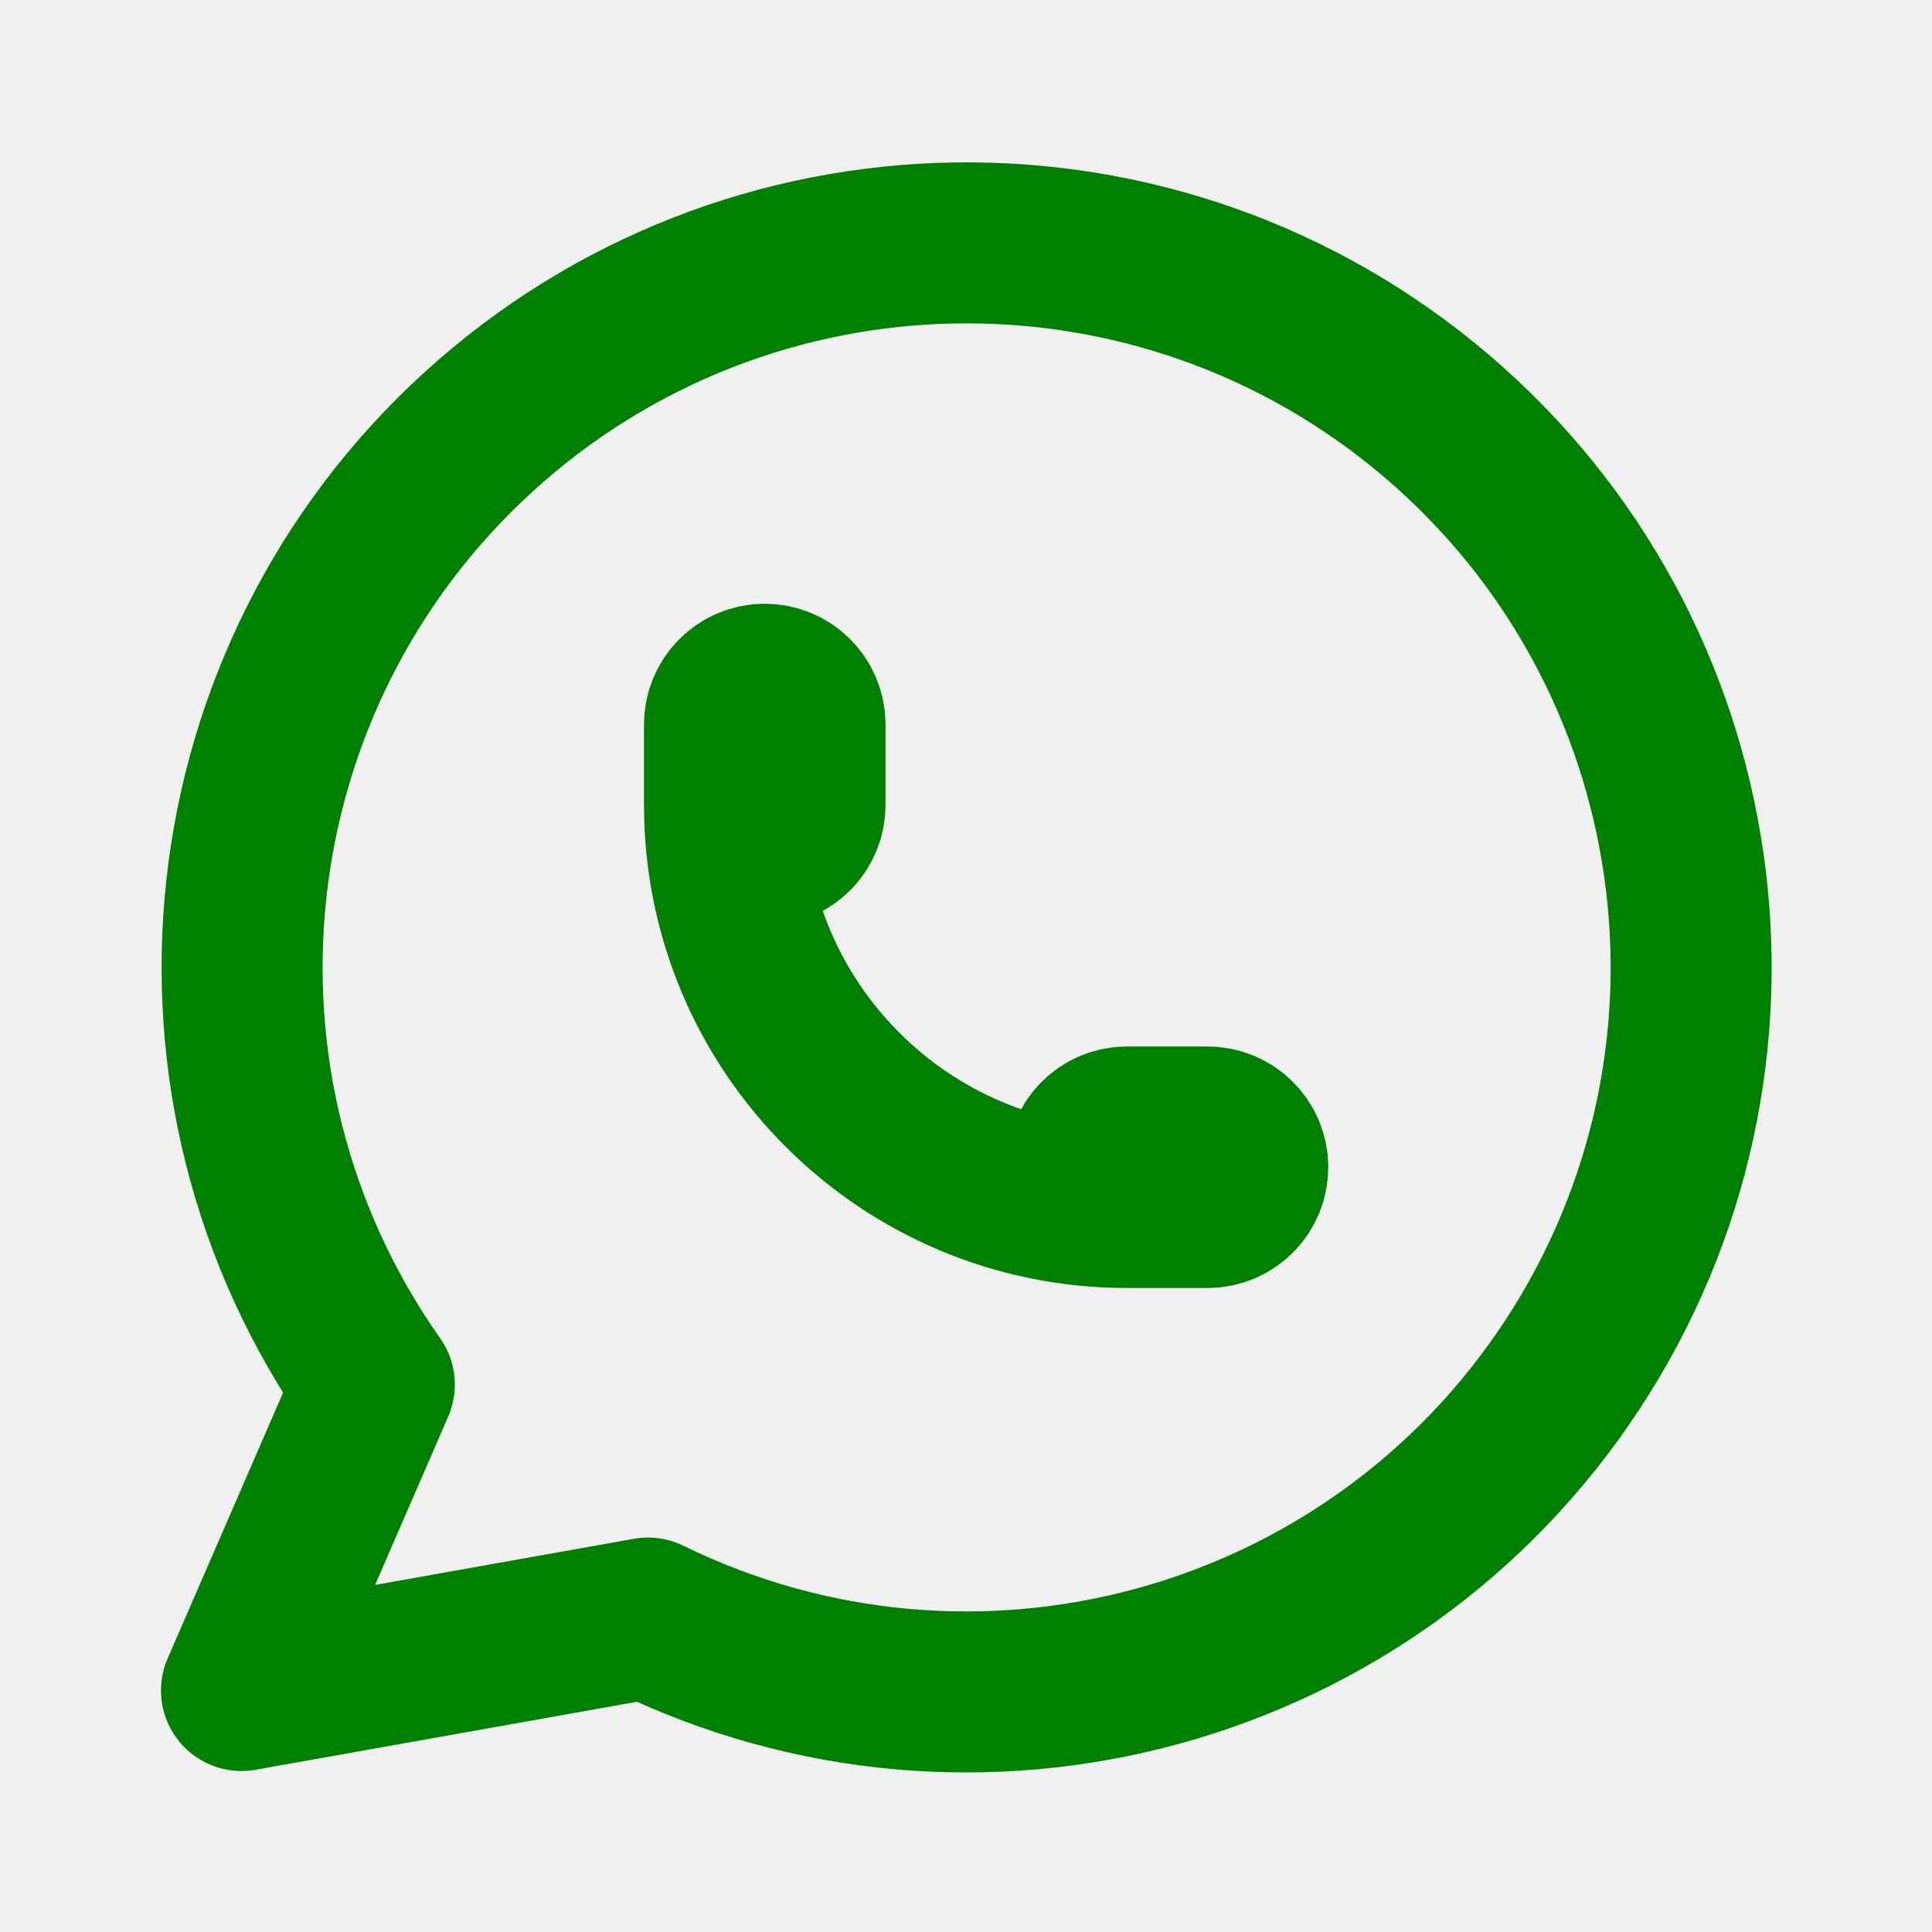
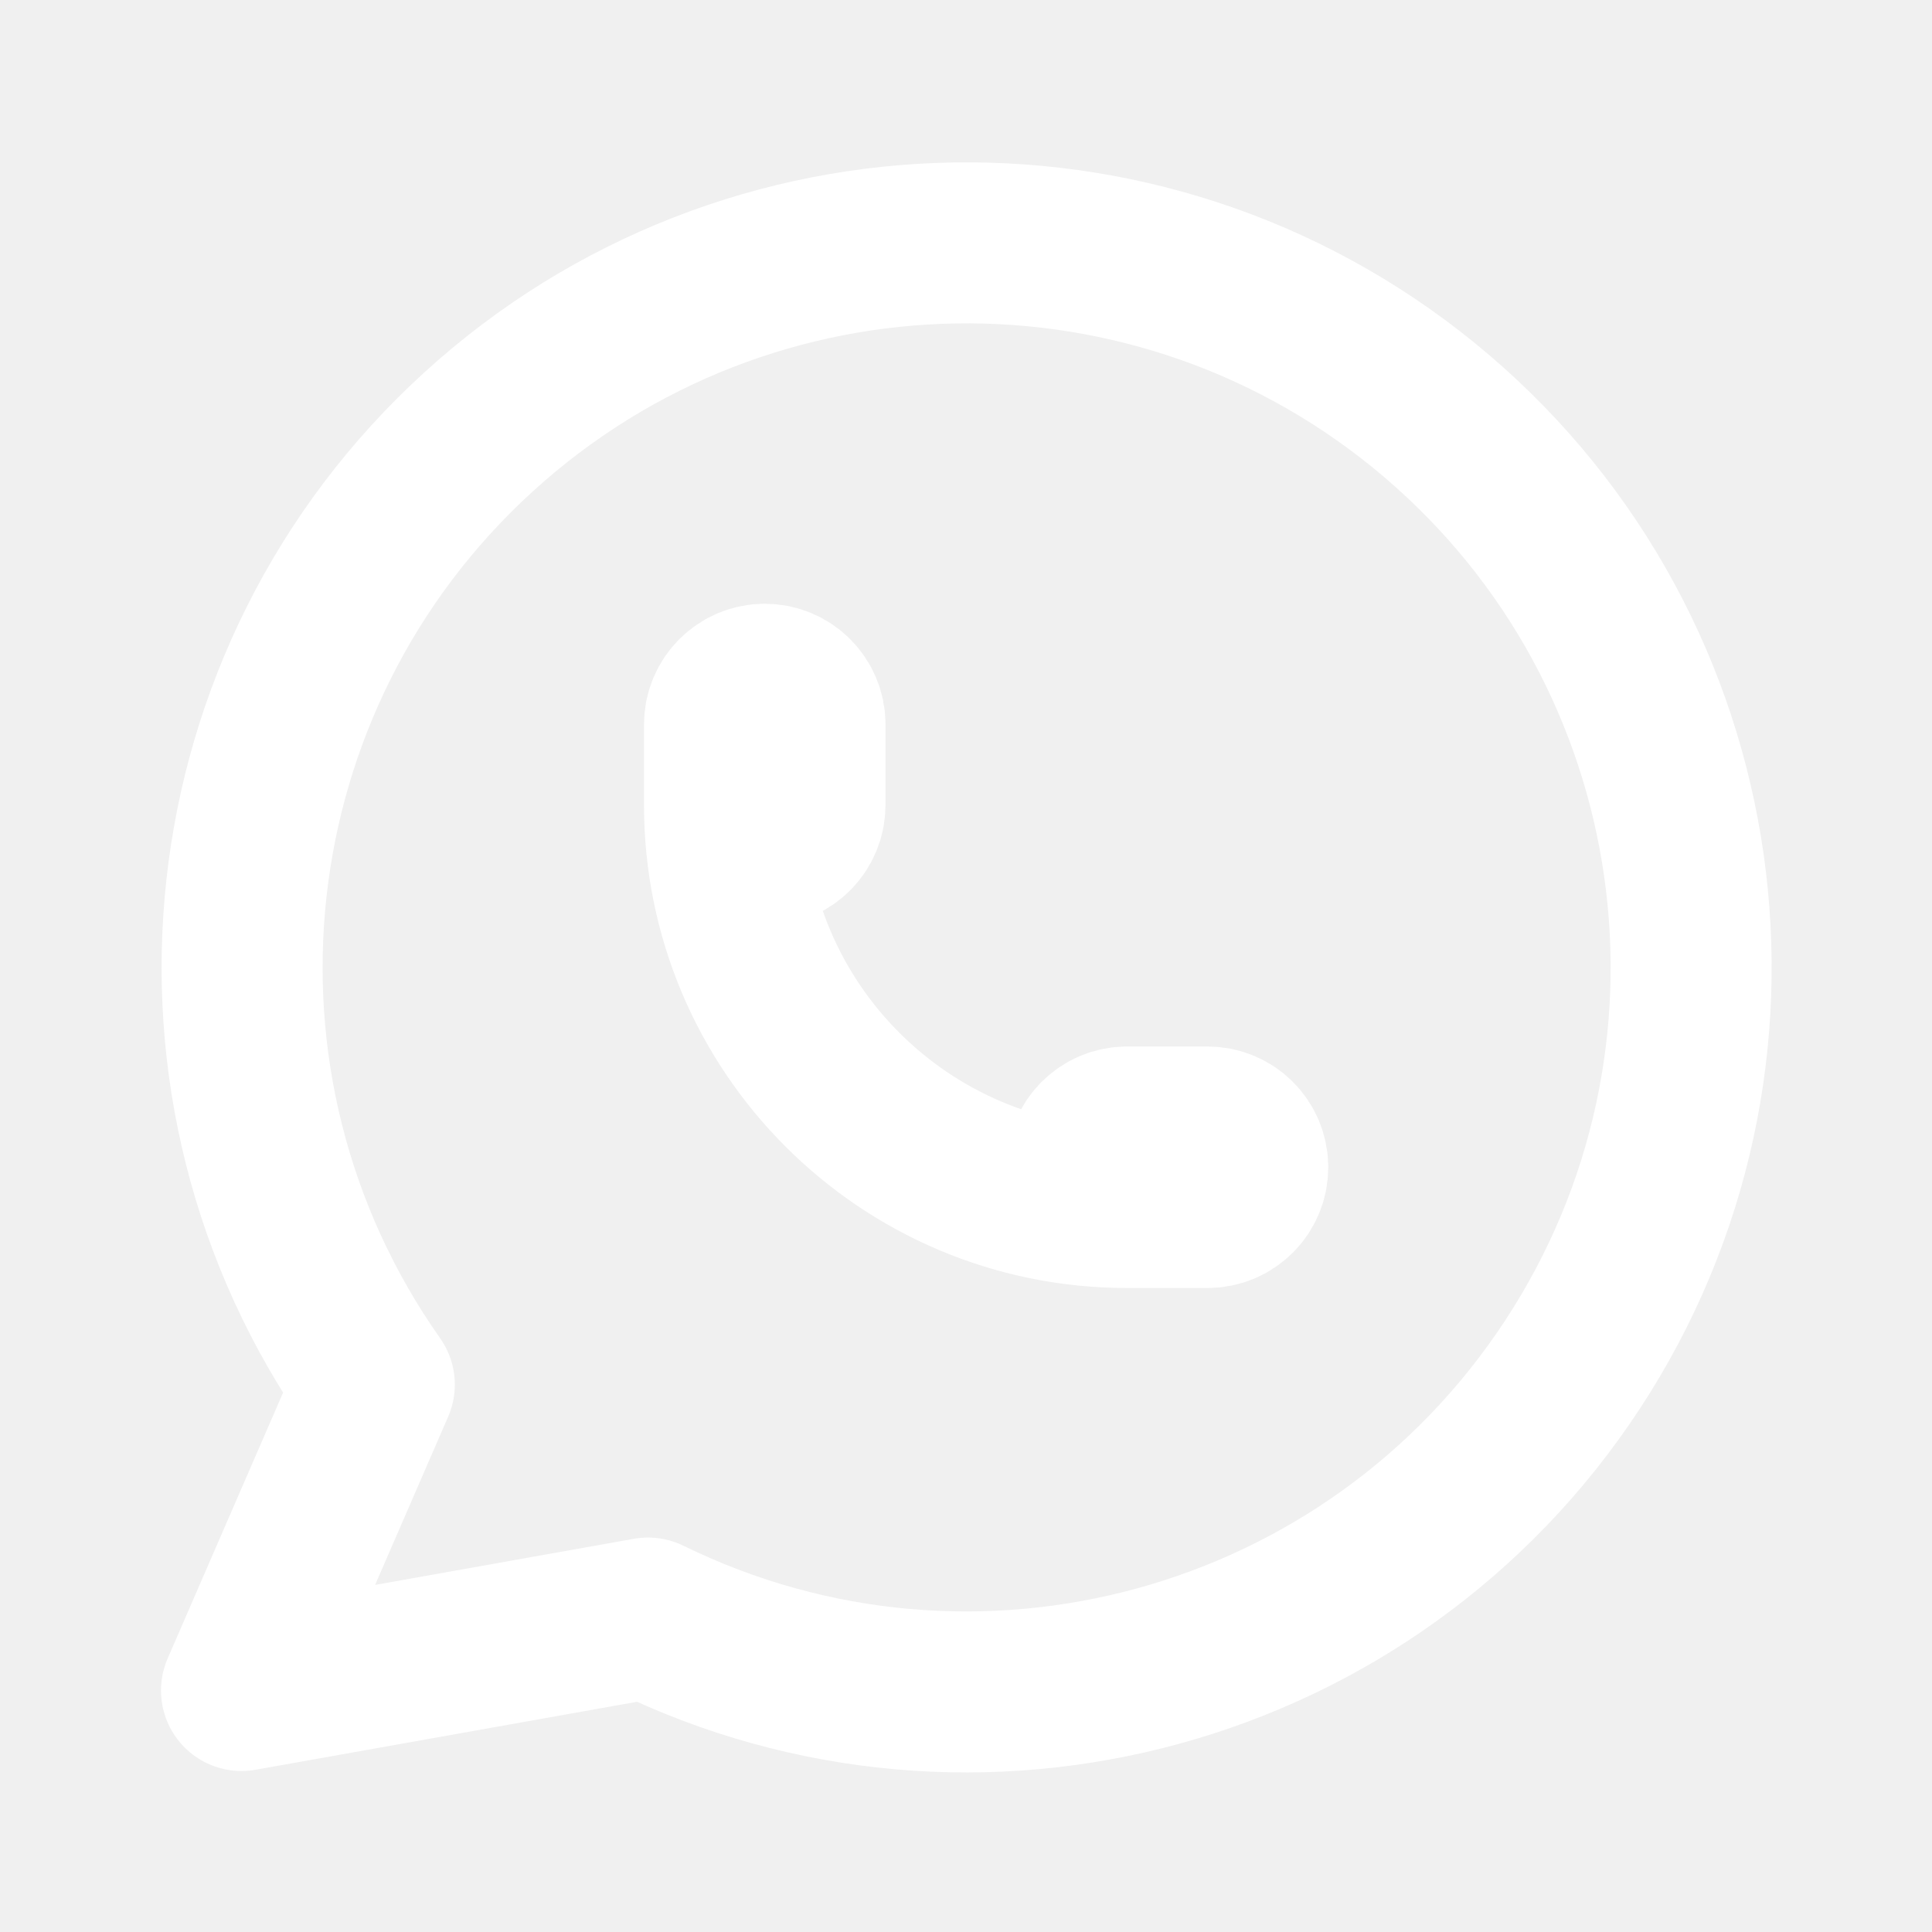
- <svg xmlns="http://www.w3.org/2000/svg" width="24" height="24" viewBox="0 0 24 24" fill="none" stroke="green" stroke-width="2" stroke-linecap="round" stroke-linejoin="round" class="icon icon-tabler icons-tabler-outline icon-tabler-brand-whatsapp">
+ <svg xmlns="http://www.w3.org/2000/svg" width="24" height="24" viewBox="0 0 24 24" fill="none" stroke="white" stroke-width="2" stroke-linecap="round" stroke-linejoin="round" class="icon icon-tabler icons-tabler-outline icon-tabler-brand-whatsapp">
  <path stroke="none" d="M0 0h24v24H0z" fill="none" />
  <path d="M3 21l1.65 -3.8a9 9 0 1 1 3.4 2.9l-5.05 .9" />
  <path d="M9 10a.5 .5 0 0 0 1 0v-1a.5 .5 0 0 0 -1 0v1a5 5 0 0 0 5 5h1a.5 .5 0 0 0 0 -1h-1a.5 .5 0 0 0 0 1" />
</svg>
